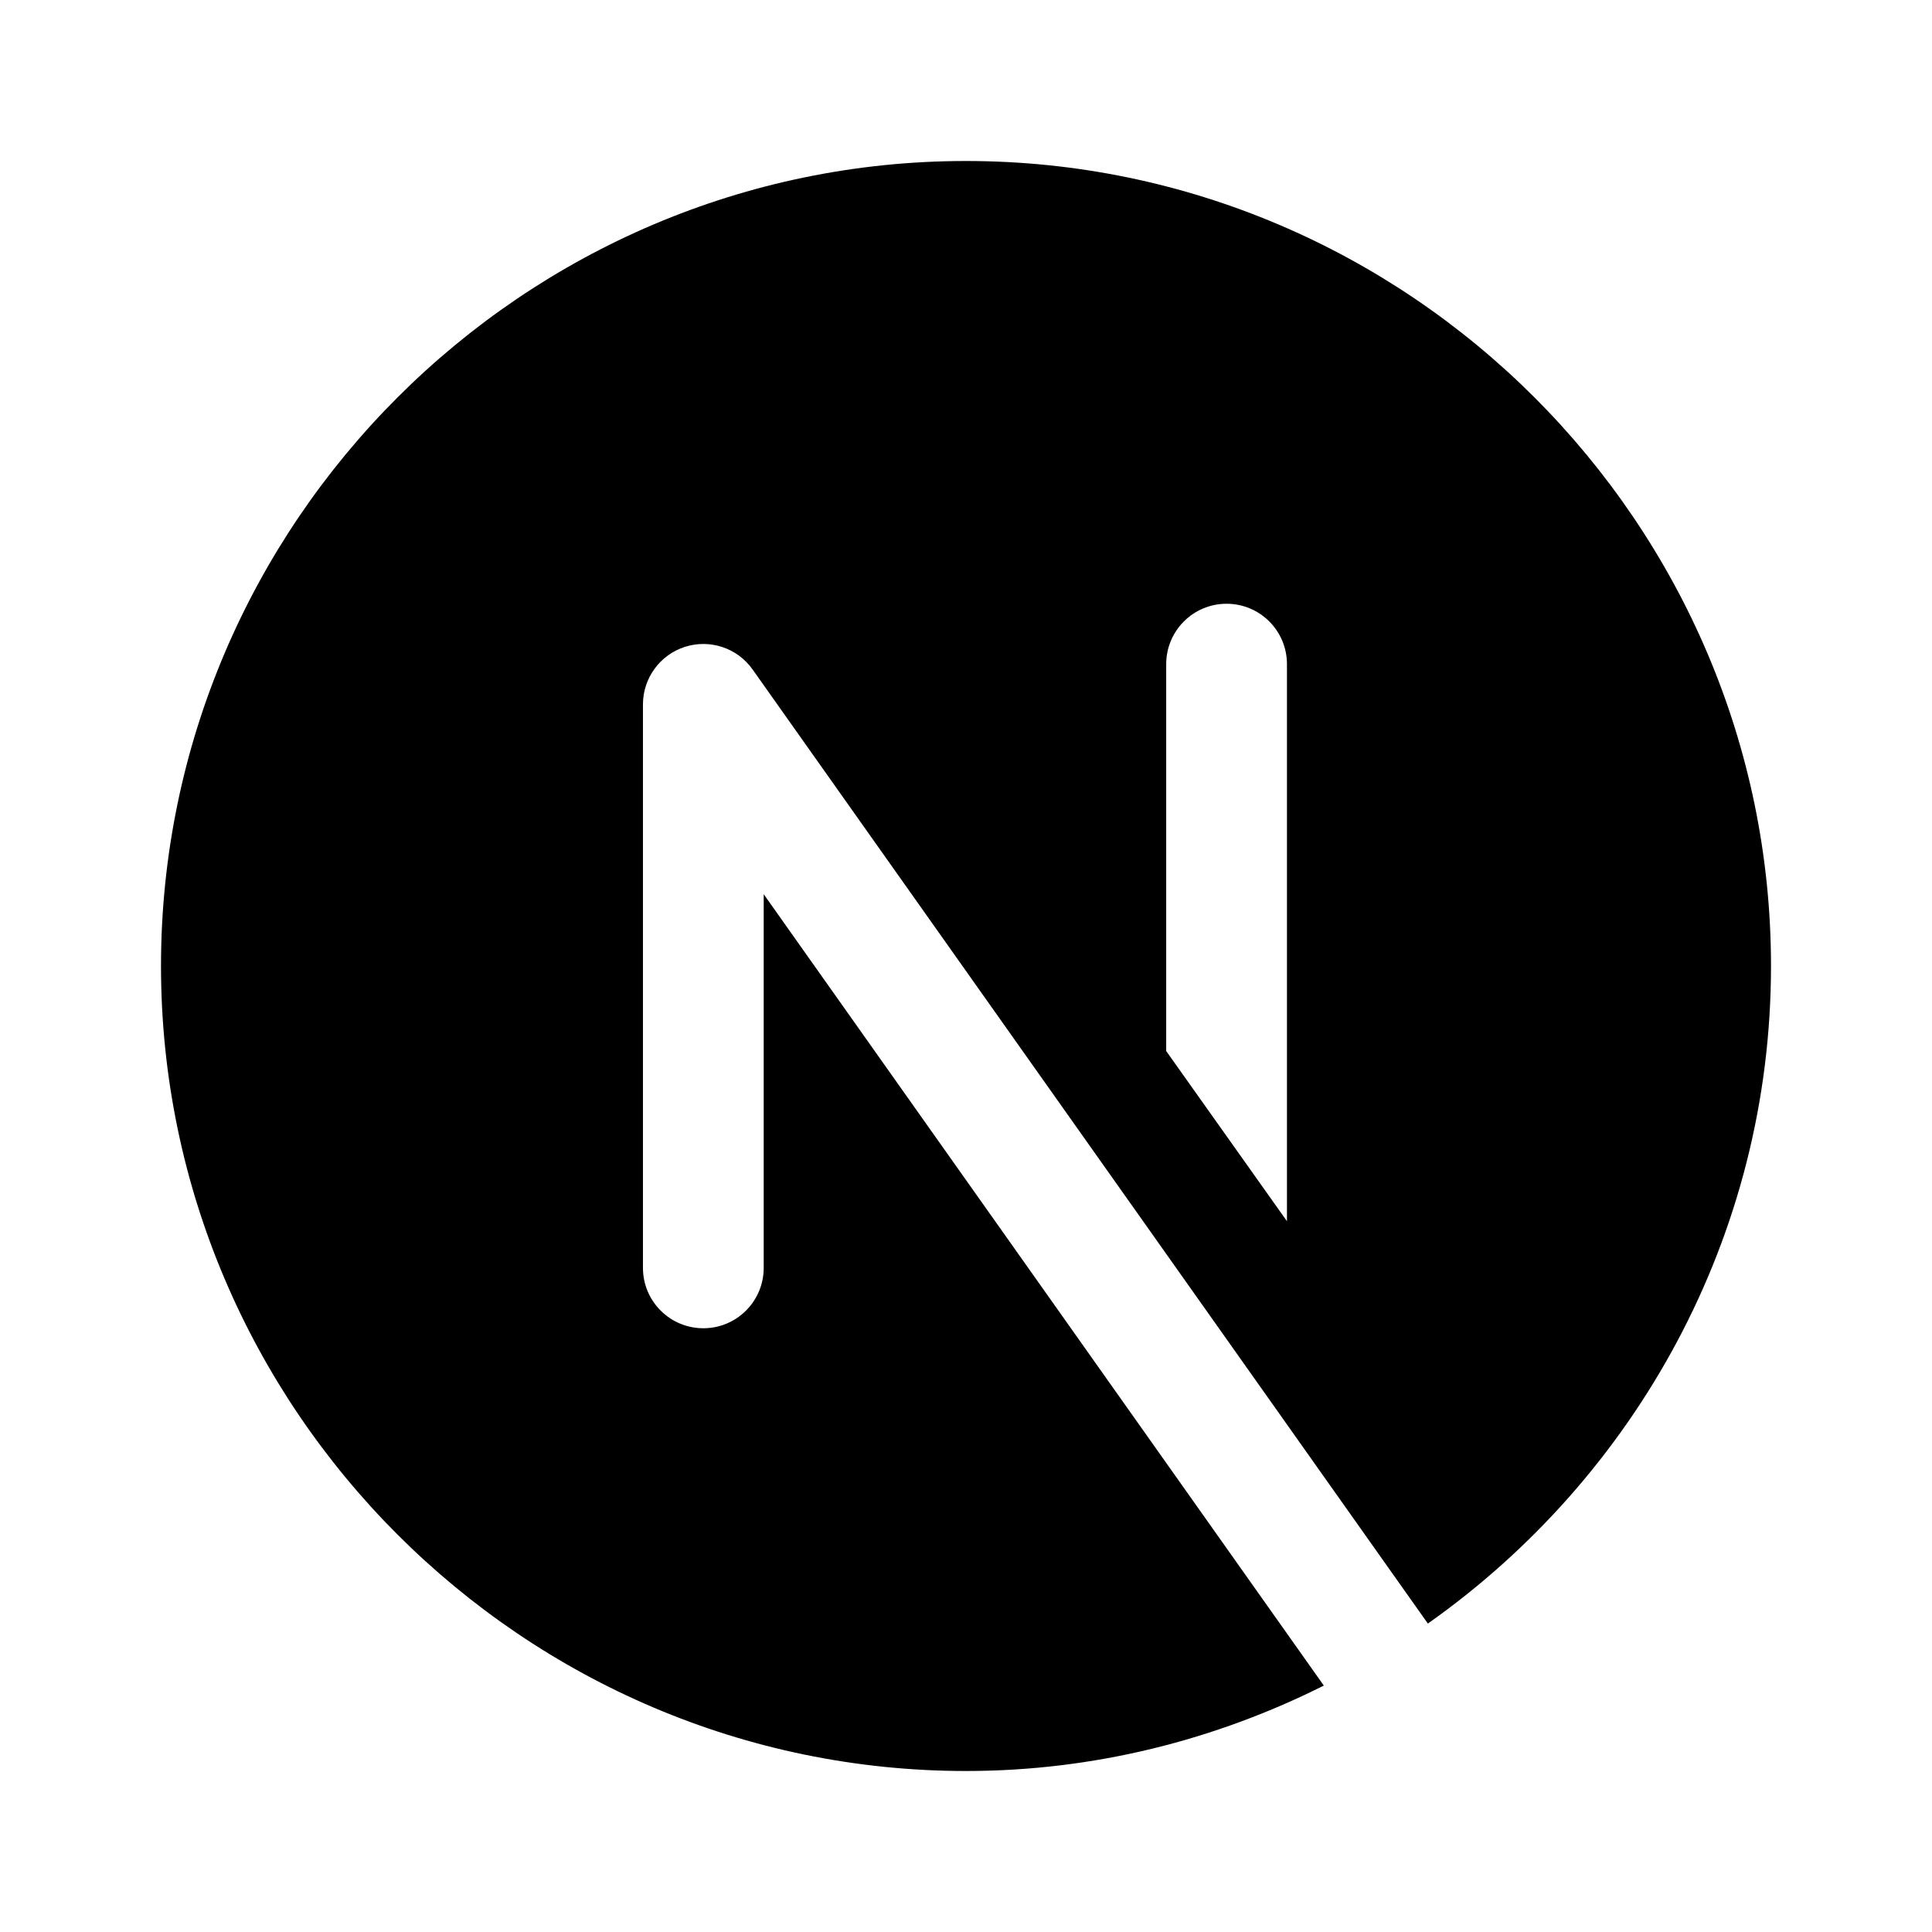
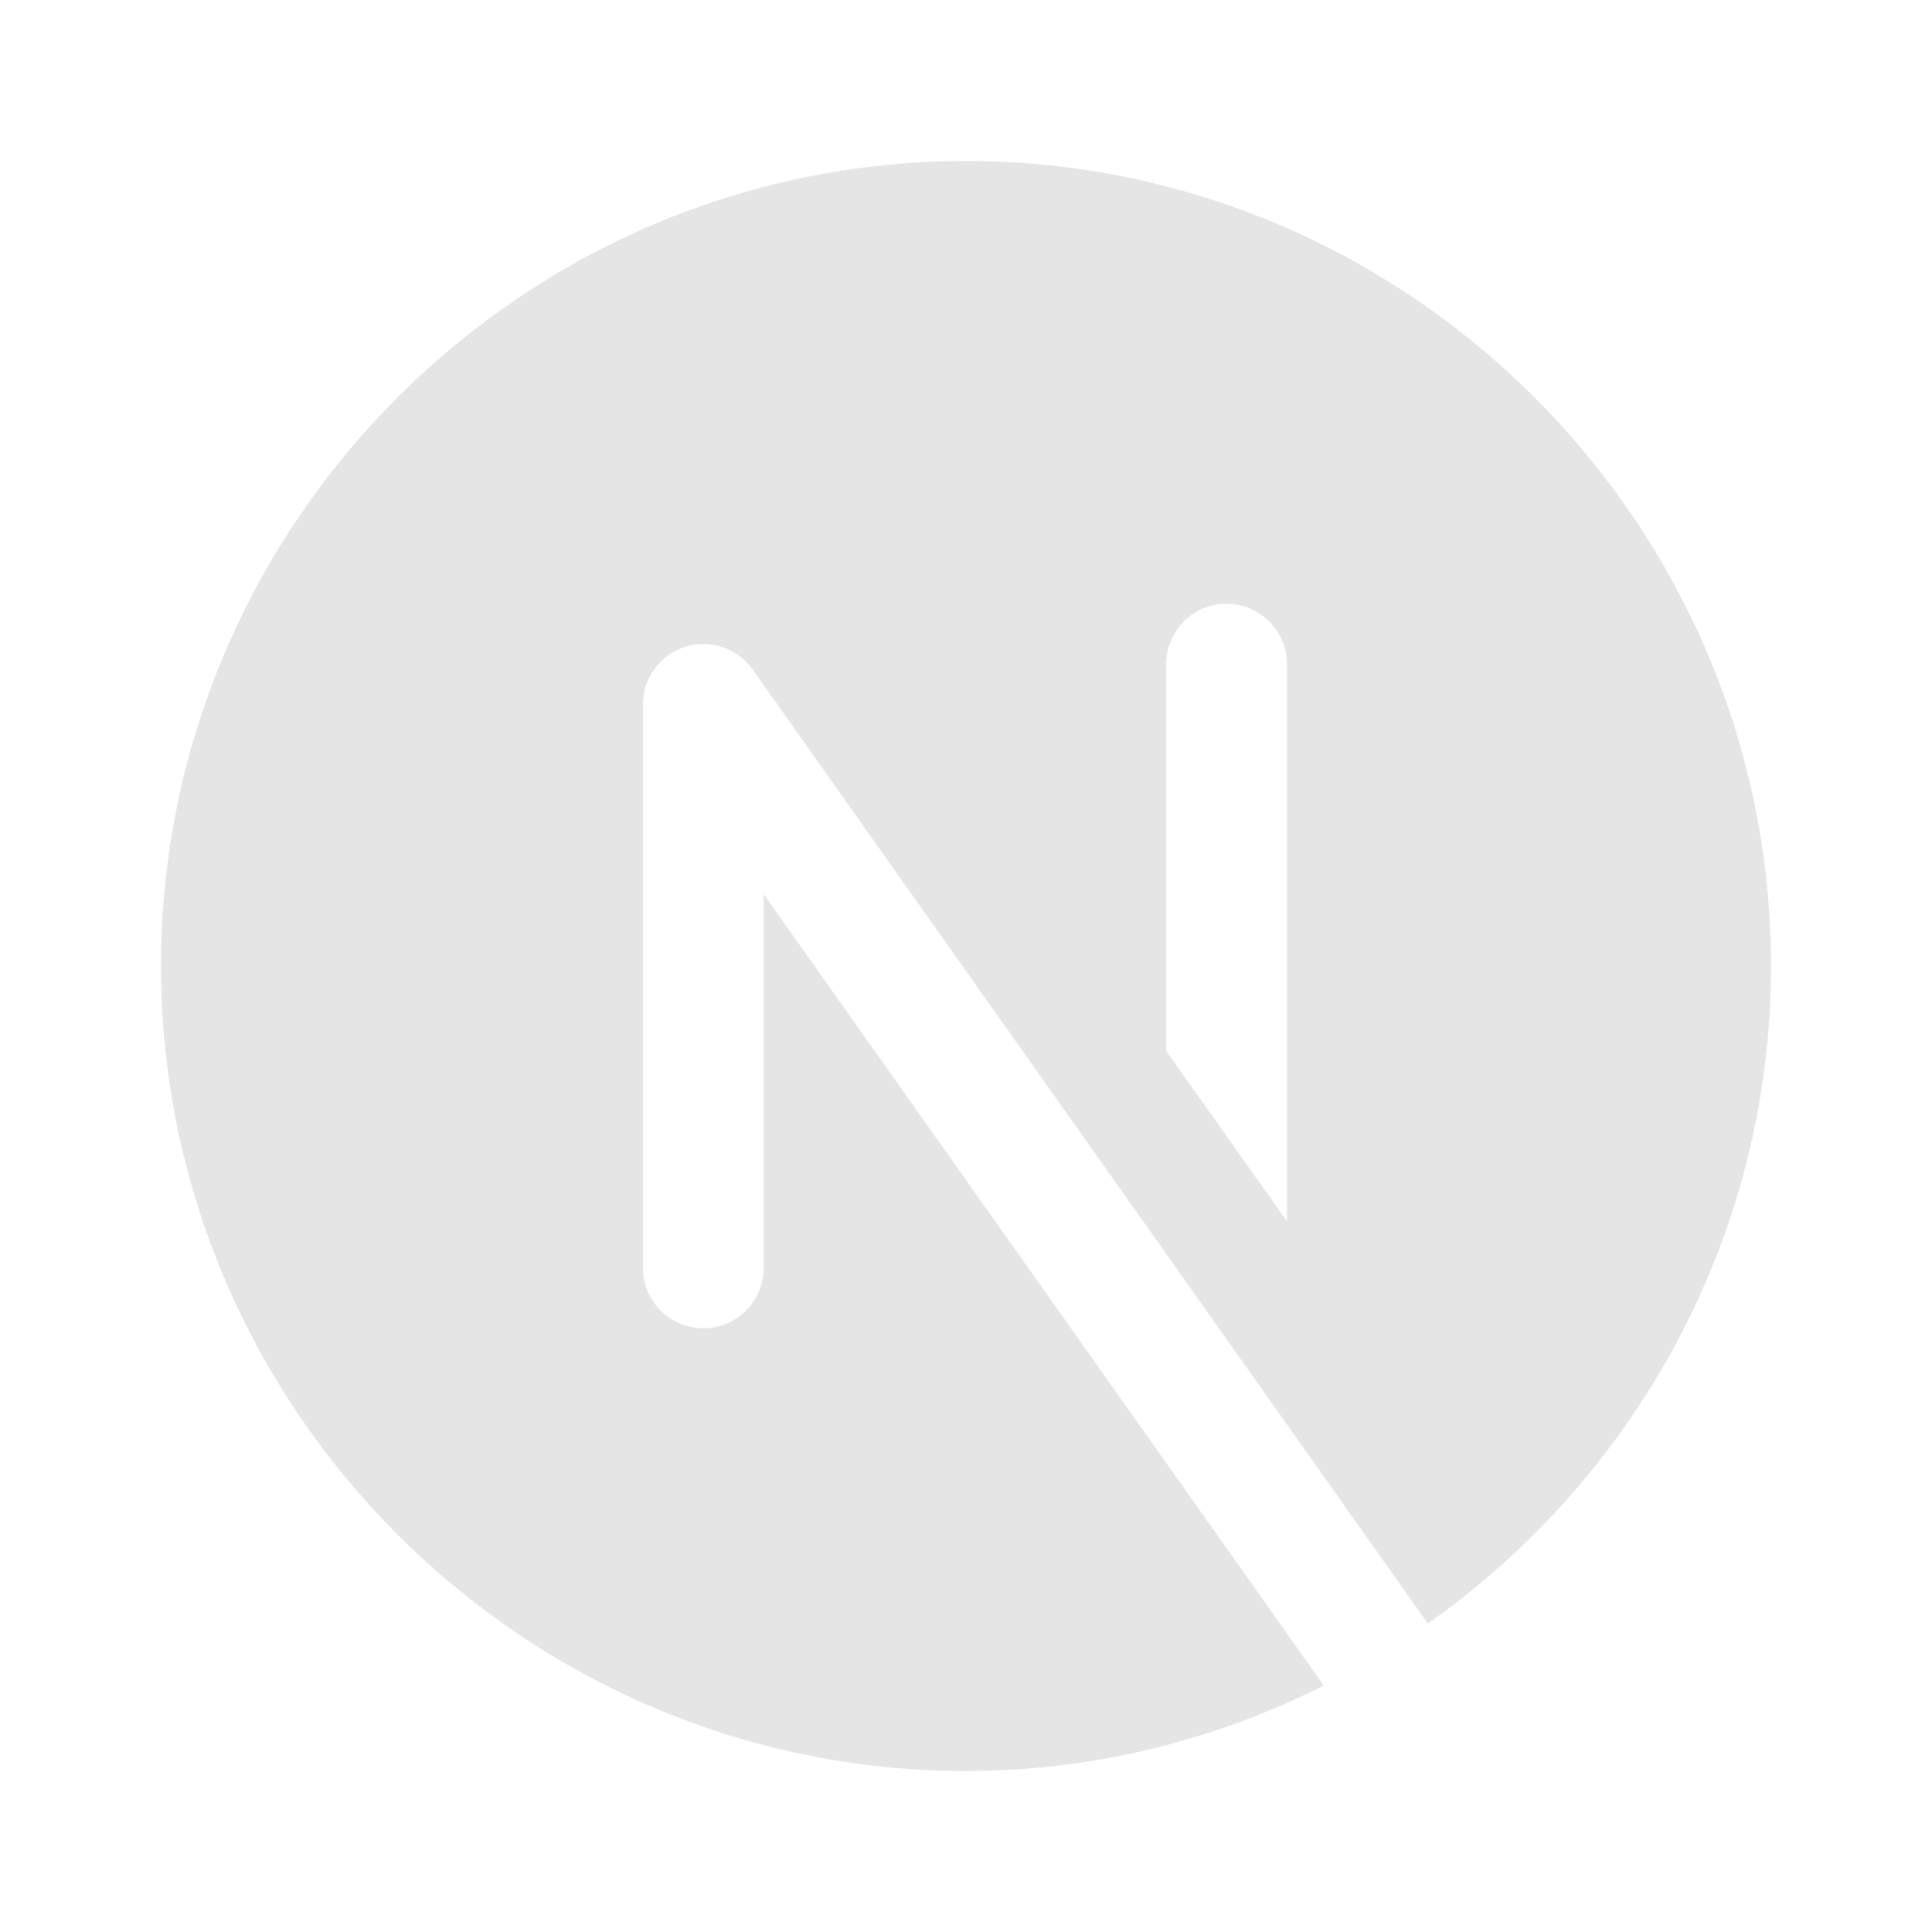
<svg xmlns="http://www.w3.org/2000/svg" x="0px" y="0px" width="100" height="100" viewBox="0 0 48 48">
-   <path fill="#000" d="M18.974,31.5c0,0.828-0.671,1.5-1.5,1.5s-1.5-0.672-1.5-1.5v-14c0-0.653,0.423-1.231,1.045-1.43 c0.625-0.198,1.302,0.03,1.679,0.563l16.777,23.704C40.617,36.709,44,30.735,44,24c0-11-9-20-20-20S4,13,4,24s9,20,20,20 c3.192,0,6.206-0.777,8.89-2.122L18.974,22.216V31.5z M28.974,16.5c0-0.828,0.671-1.5,1.5-1.5s1.5,0.672,1.5,1.5v13.84l-3-4.227 V16.5z" />
+   <path fill="rgb(229, 229, 229)" d="M18.974,31.5c0,0.828-0.671,1.5-1.5,1.5s-1.5-0.672-1.5-1.5v-14c0-0.653,0.423-1.231,1.045-1.43 c0.625-0.198,1.302,0.03,1.679,0.563l16.777,23.704C40.617,36.709,44,30.735,44,24c0-11-9-20-20-20S4,13,4,24s9,20,20,20 c3.192,0,6.206-0.777,8.89-2.122L18.974,22.216V31.5z M28.974,16.5c0-0.828,0.671-1.5,1.5-1.5s1.5,0.672,1.5,1.5v13.84l-3-4.227 V16.5z" />
</svg>
